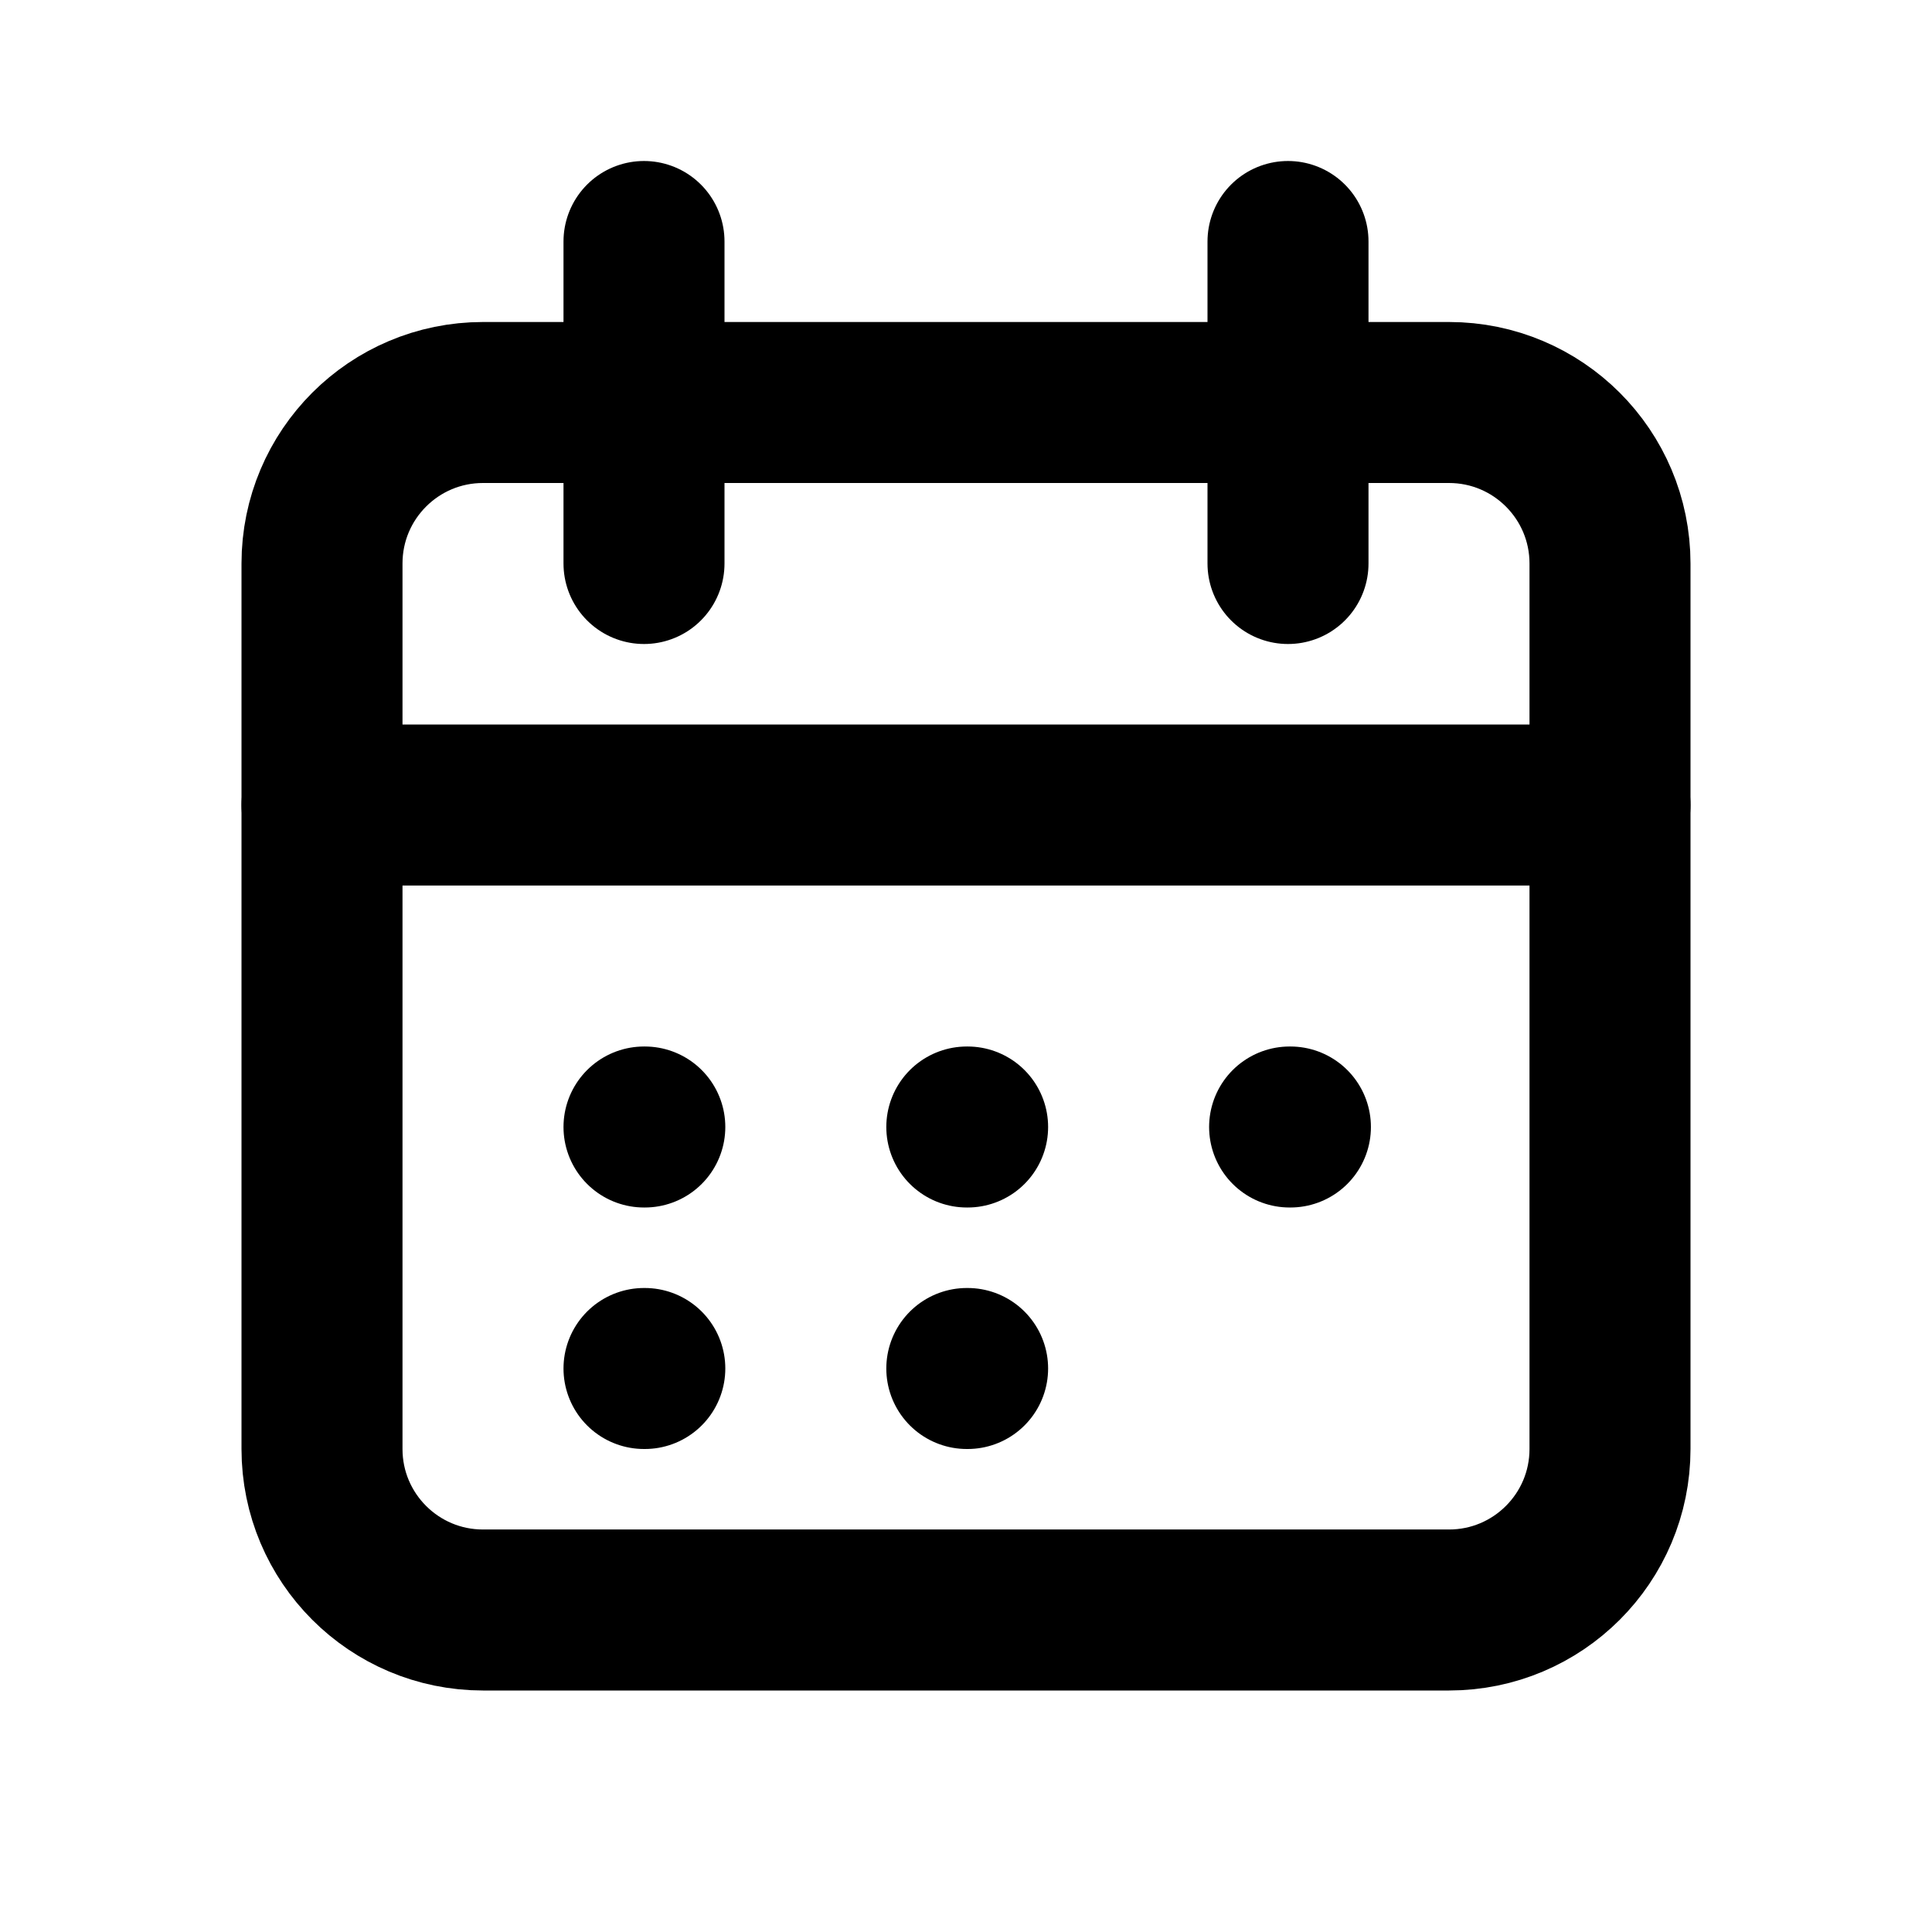
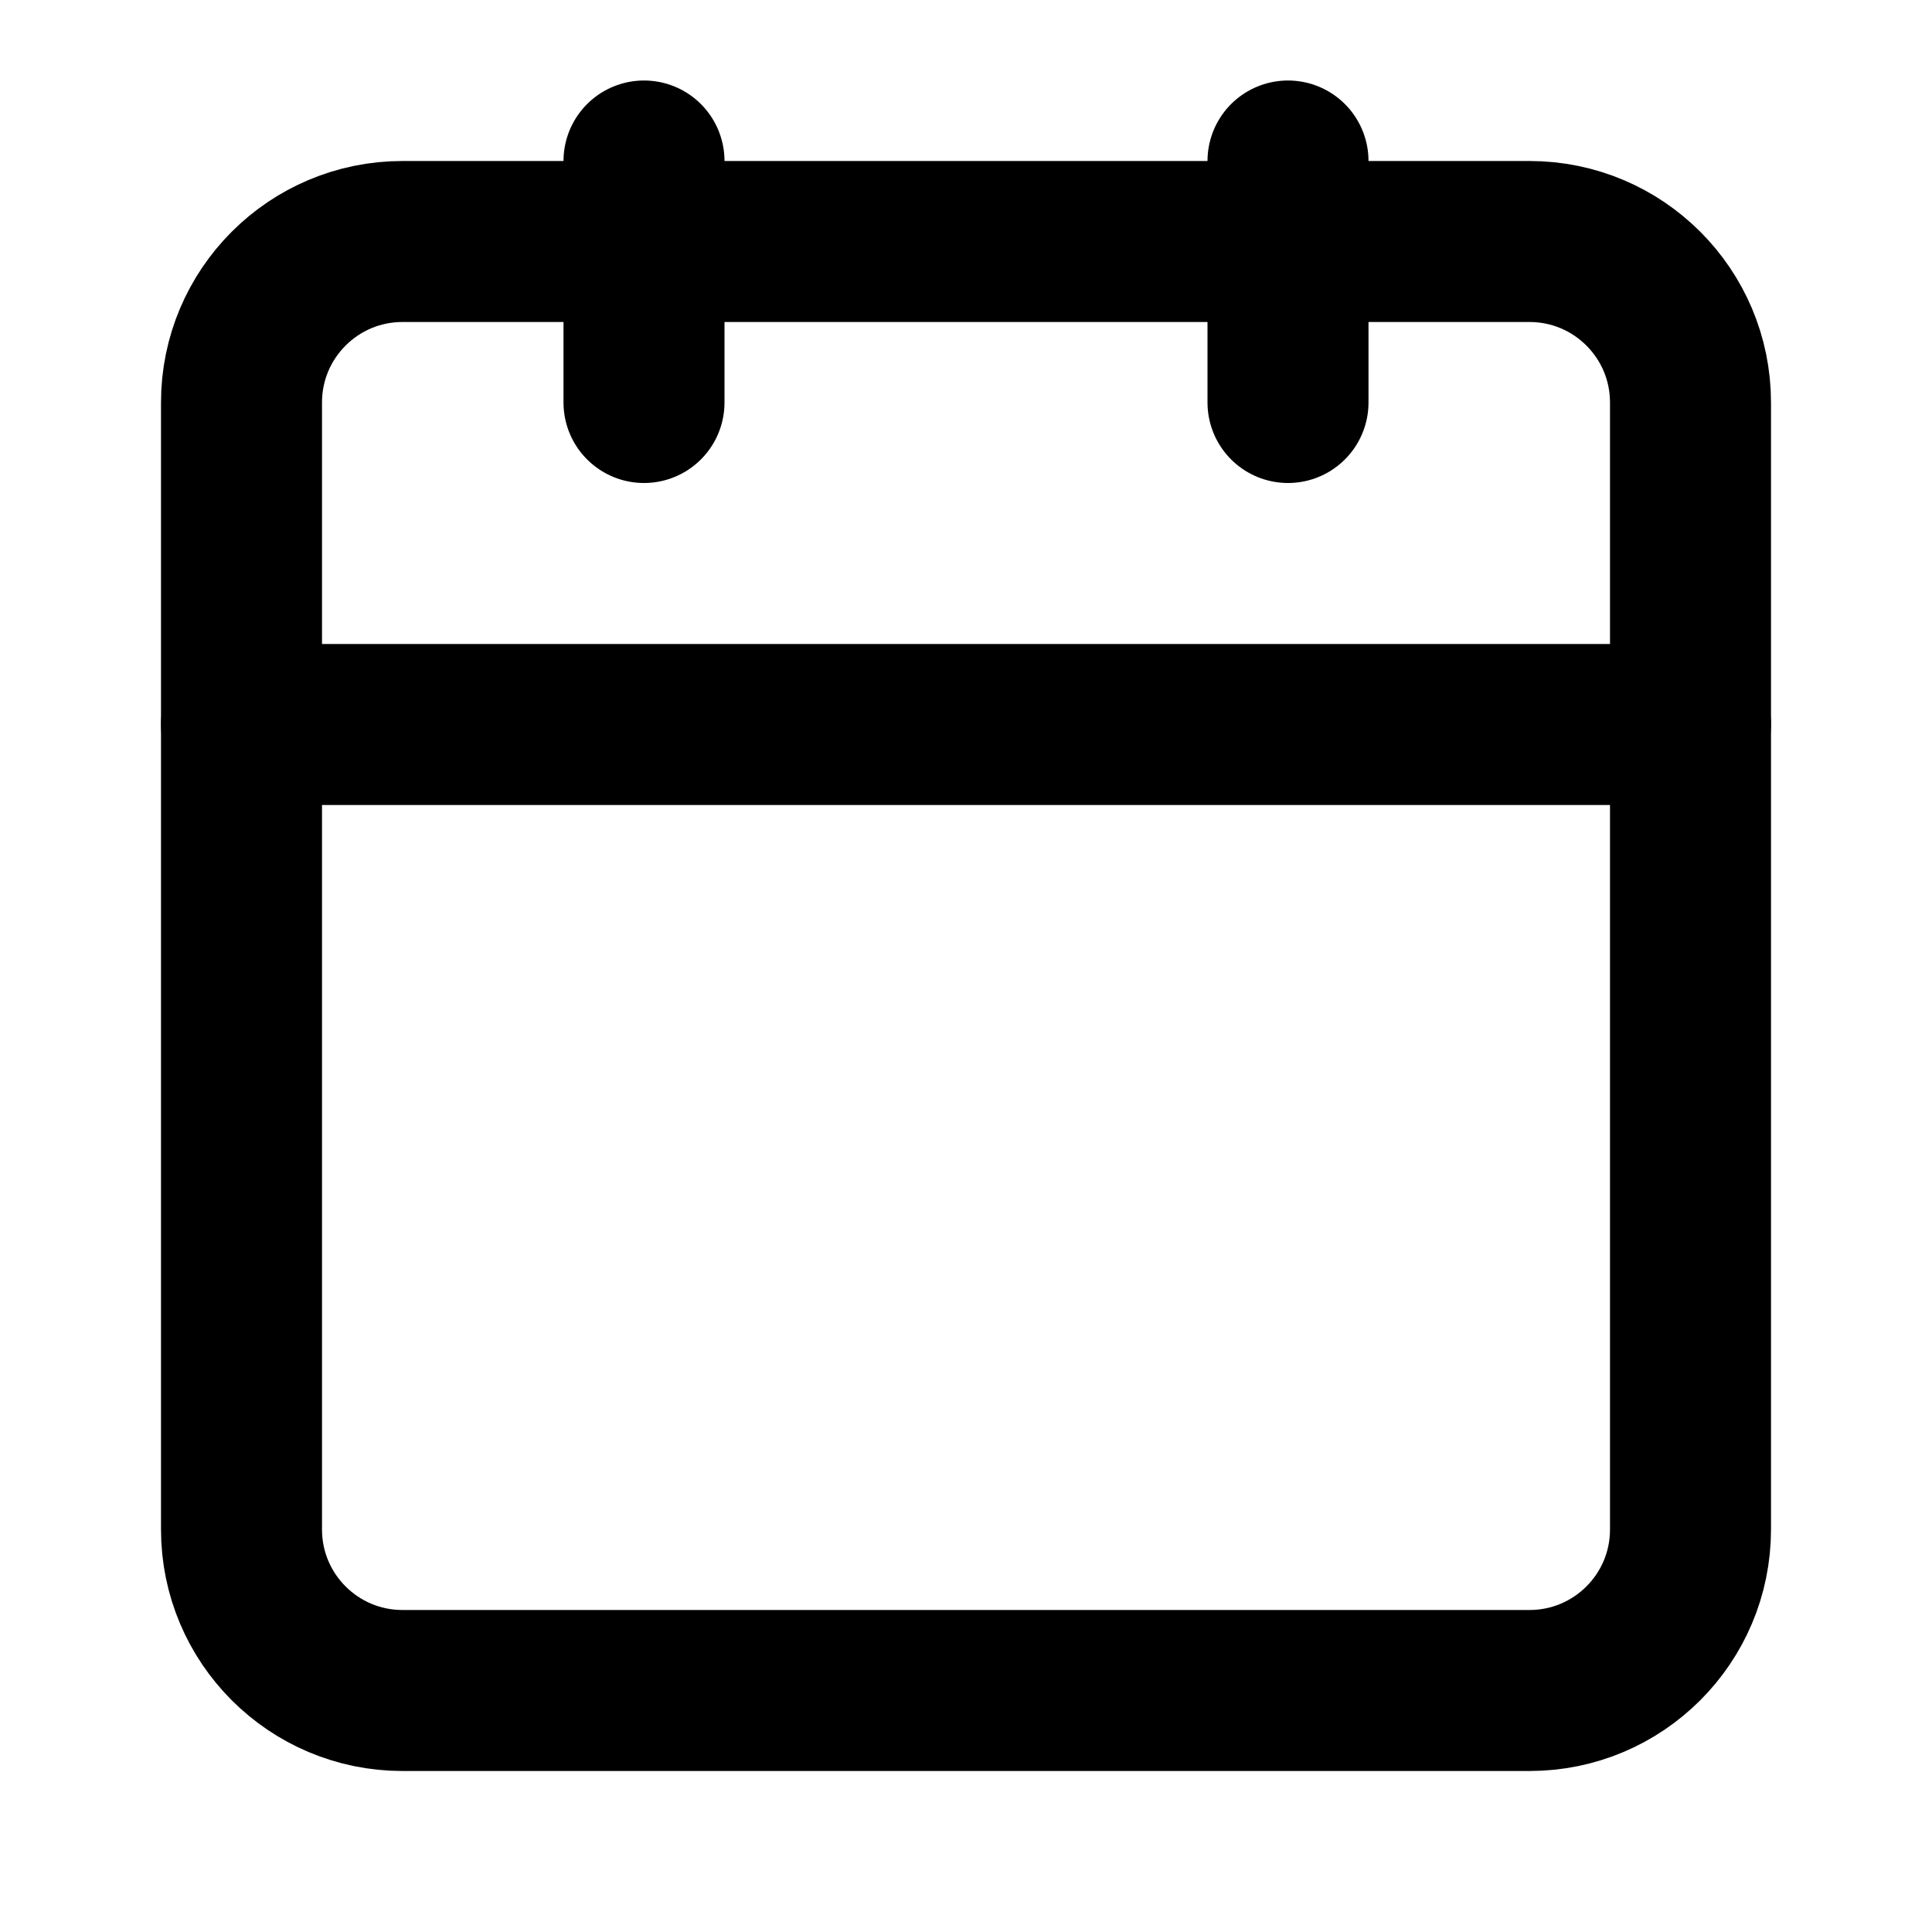
- <svg xmlns="http://www.w3.org/2000/svg" viewBox="0 0 24 24" fill="none" stroke="#000" stroke-width="2" stroke-linecap="round" stroke-linejoin="round">
-   <rect x="4" y="5" width="16" height="15" rx="2" />
-   <path d="M8 3v4m8-4v4M4 10h16M8 14h.01m4 0h.01m4 0h.01M8 17h.01m4 0h.01" />
+ <svg xmlns="http://www.w3.org/2000/svg" width="24" height="24" viewBox="0 0 24 24" fill="none" stroke="currentColor" stroke-width="2" stroke-linecap="round" stroke-linejoin="round">
+   <path d="M8 2v3" />
+   <path d="M16 2v3" />
+   <rect x="3" y="3" width="18" height="18" rx="2" />
+   <path d="M3 9h18" />
</svg>
